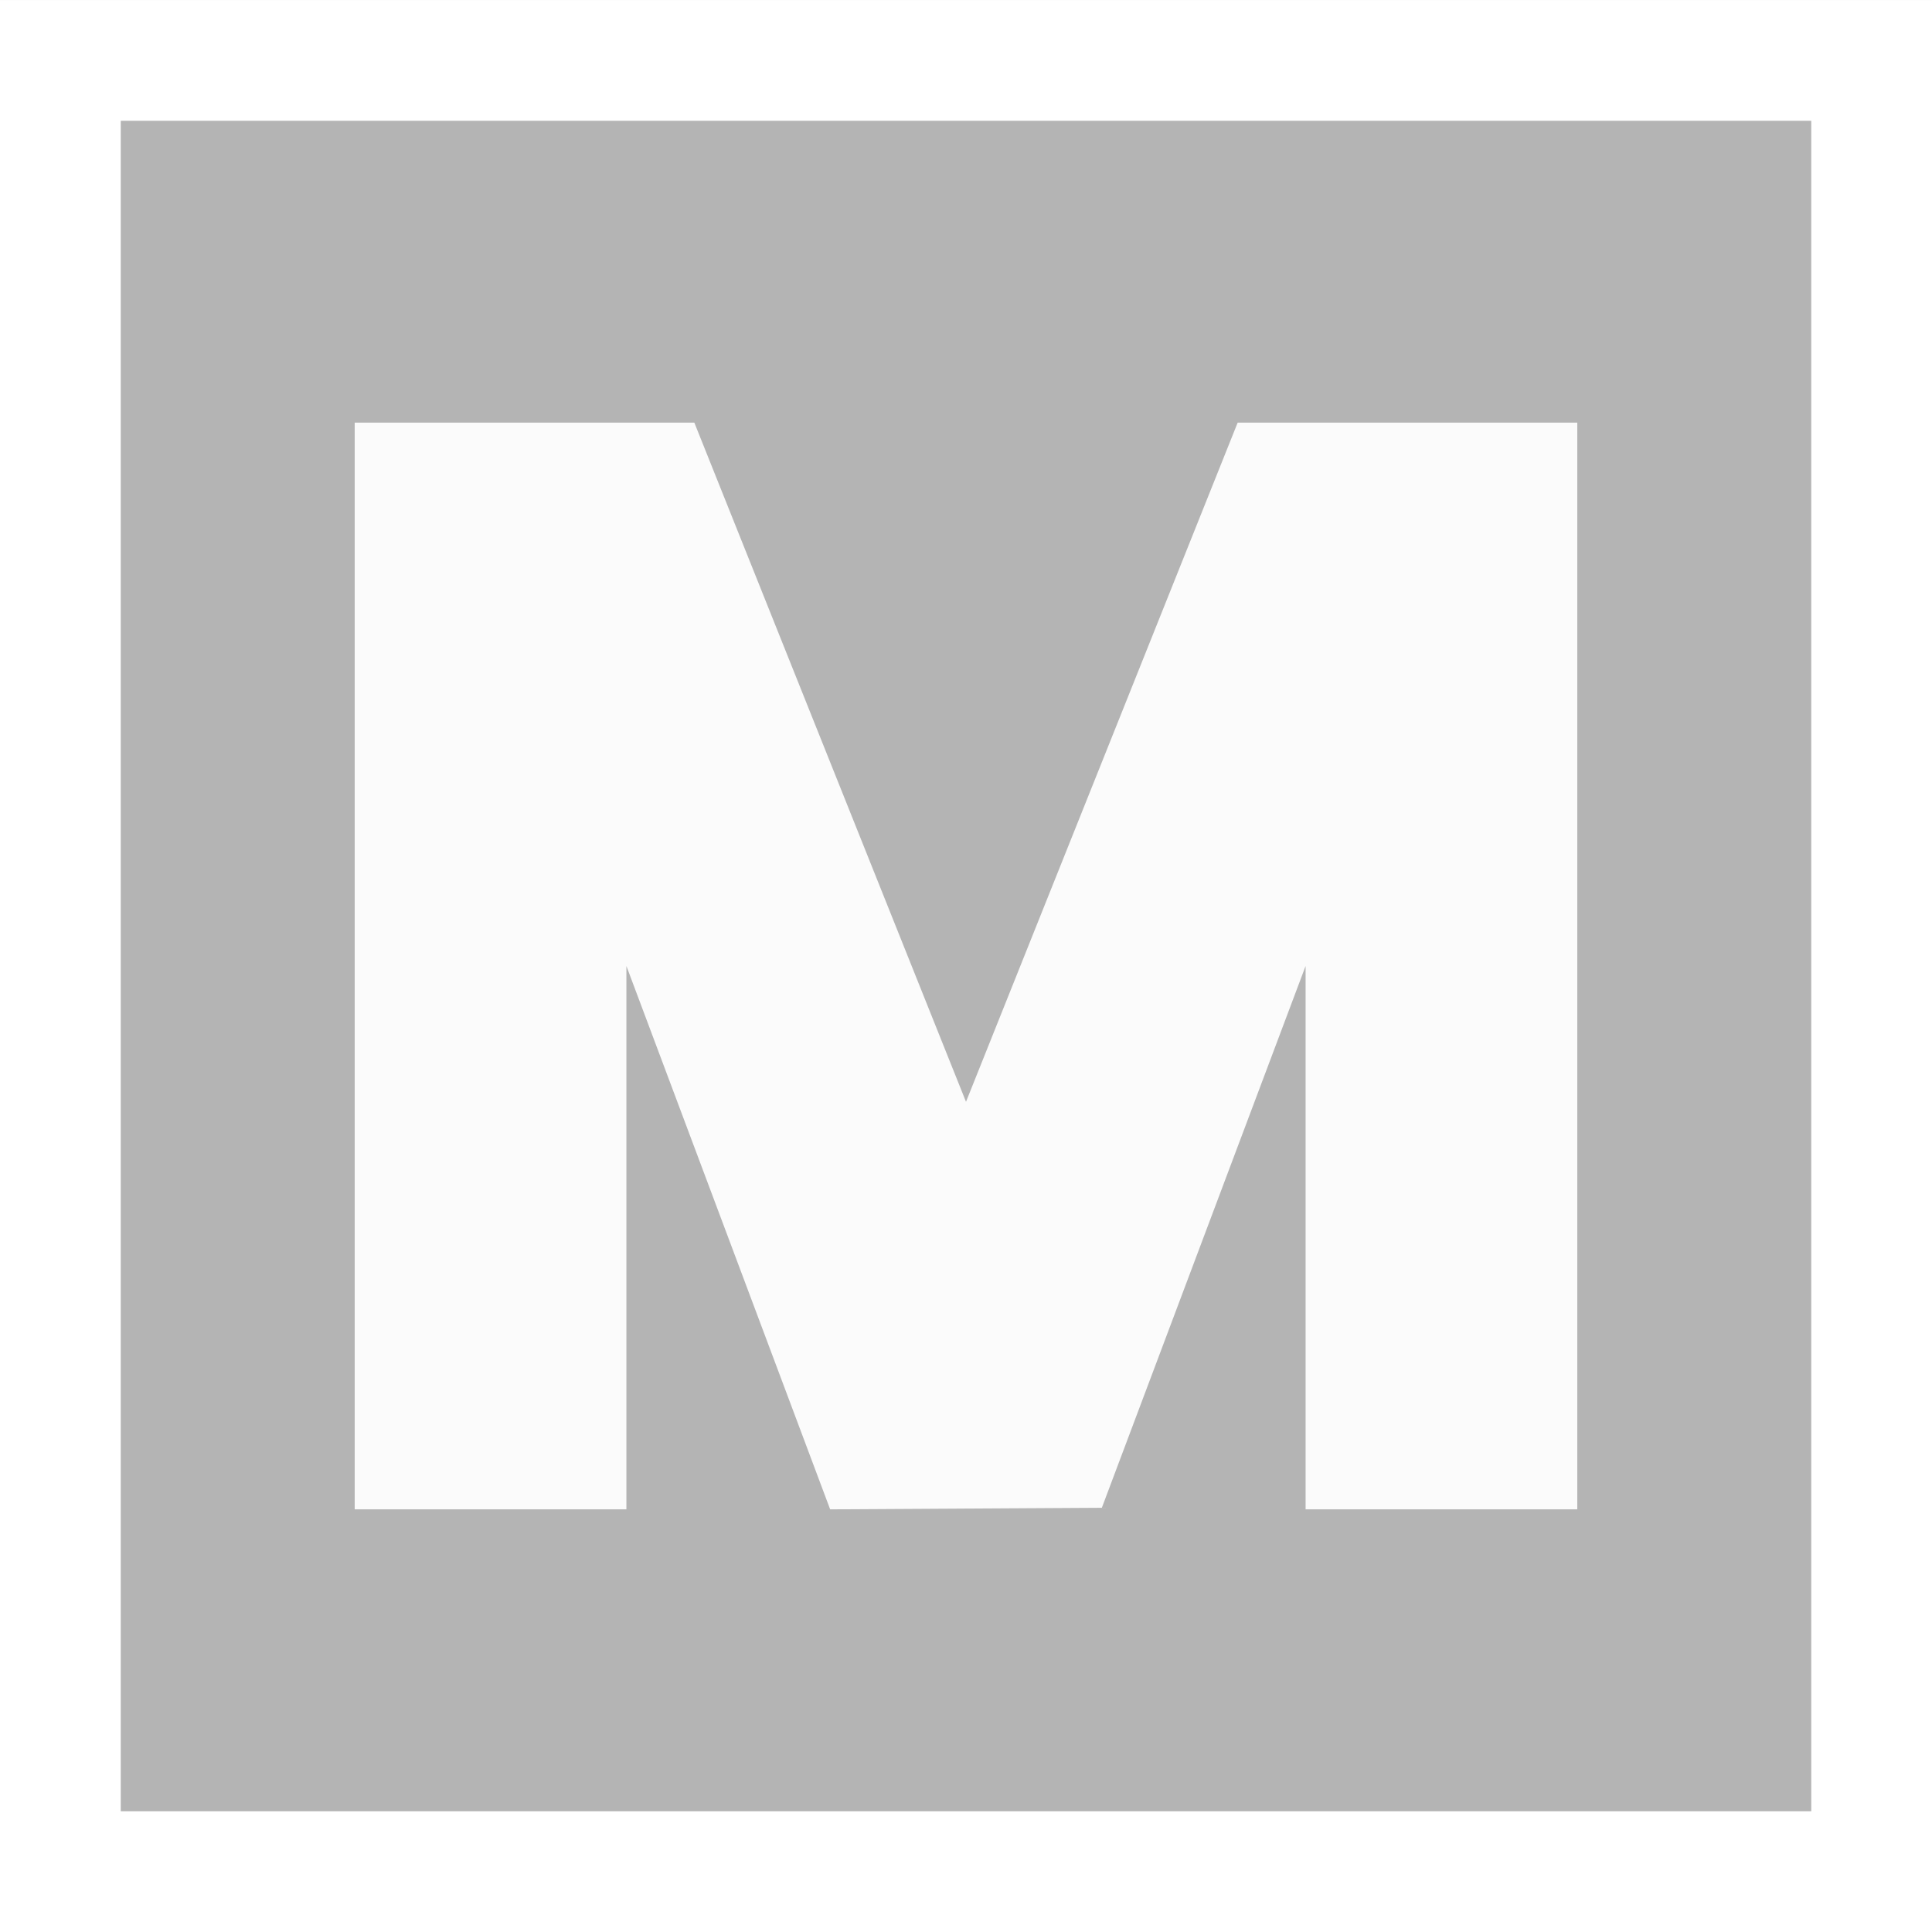
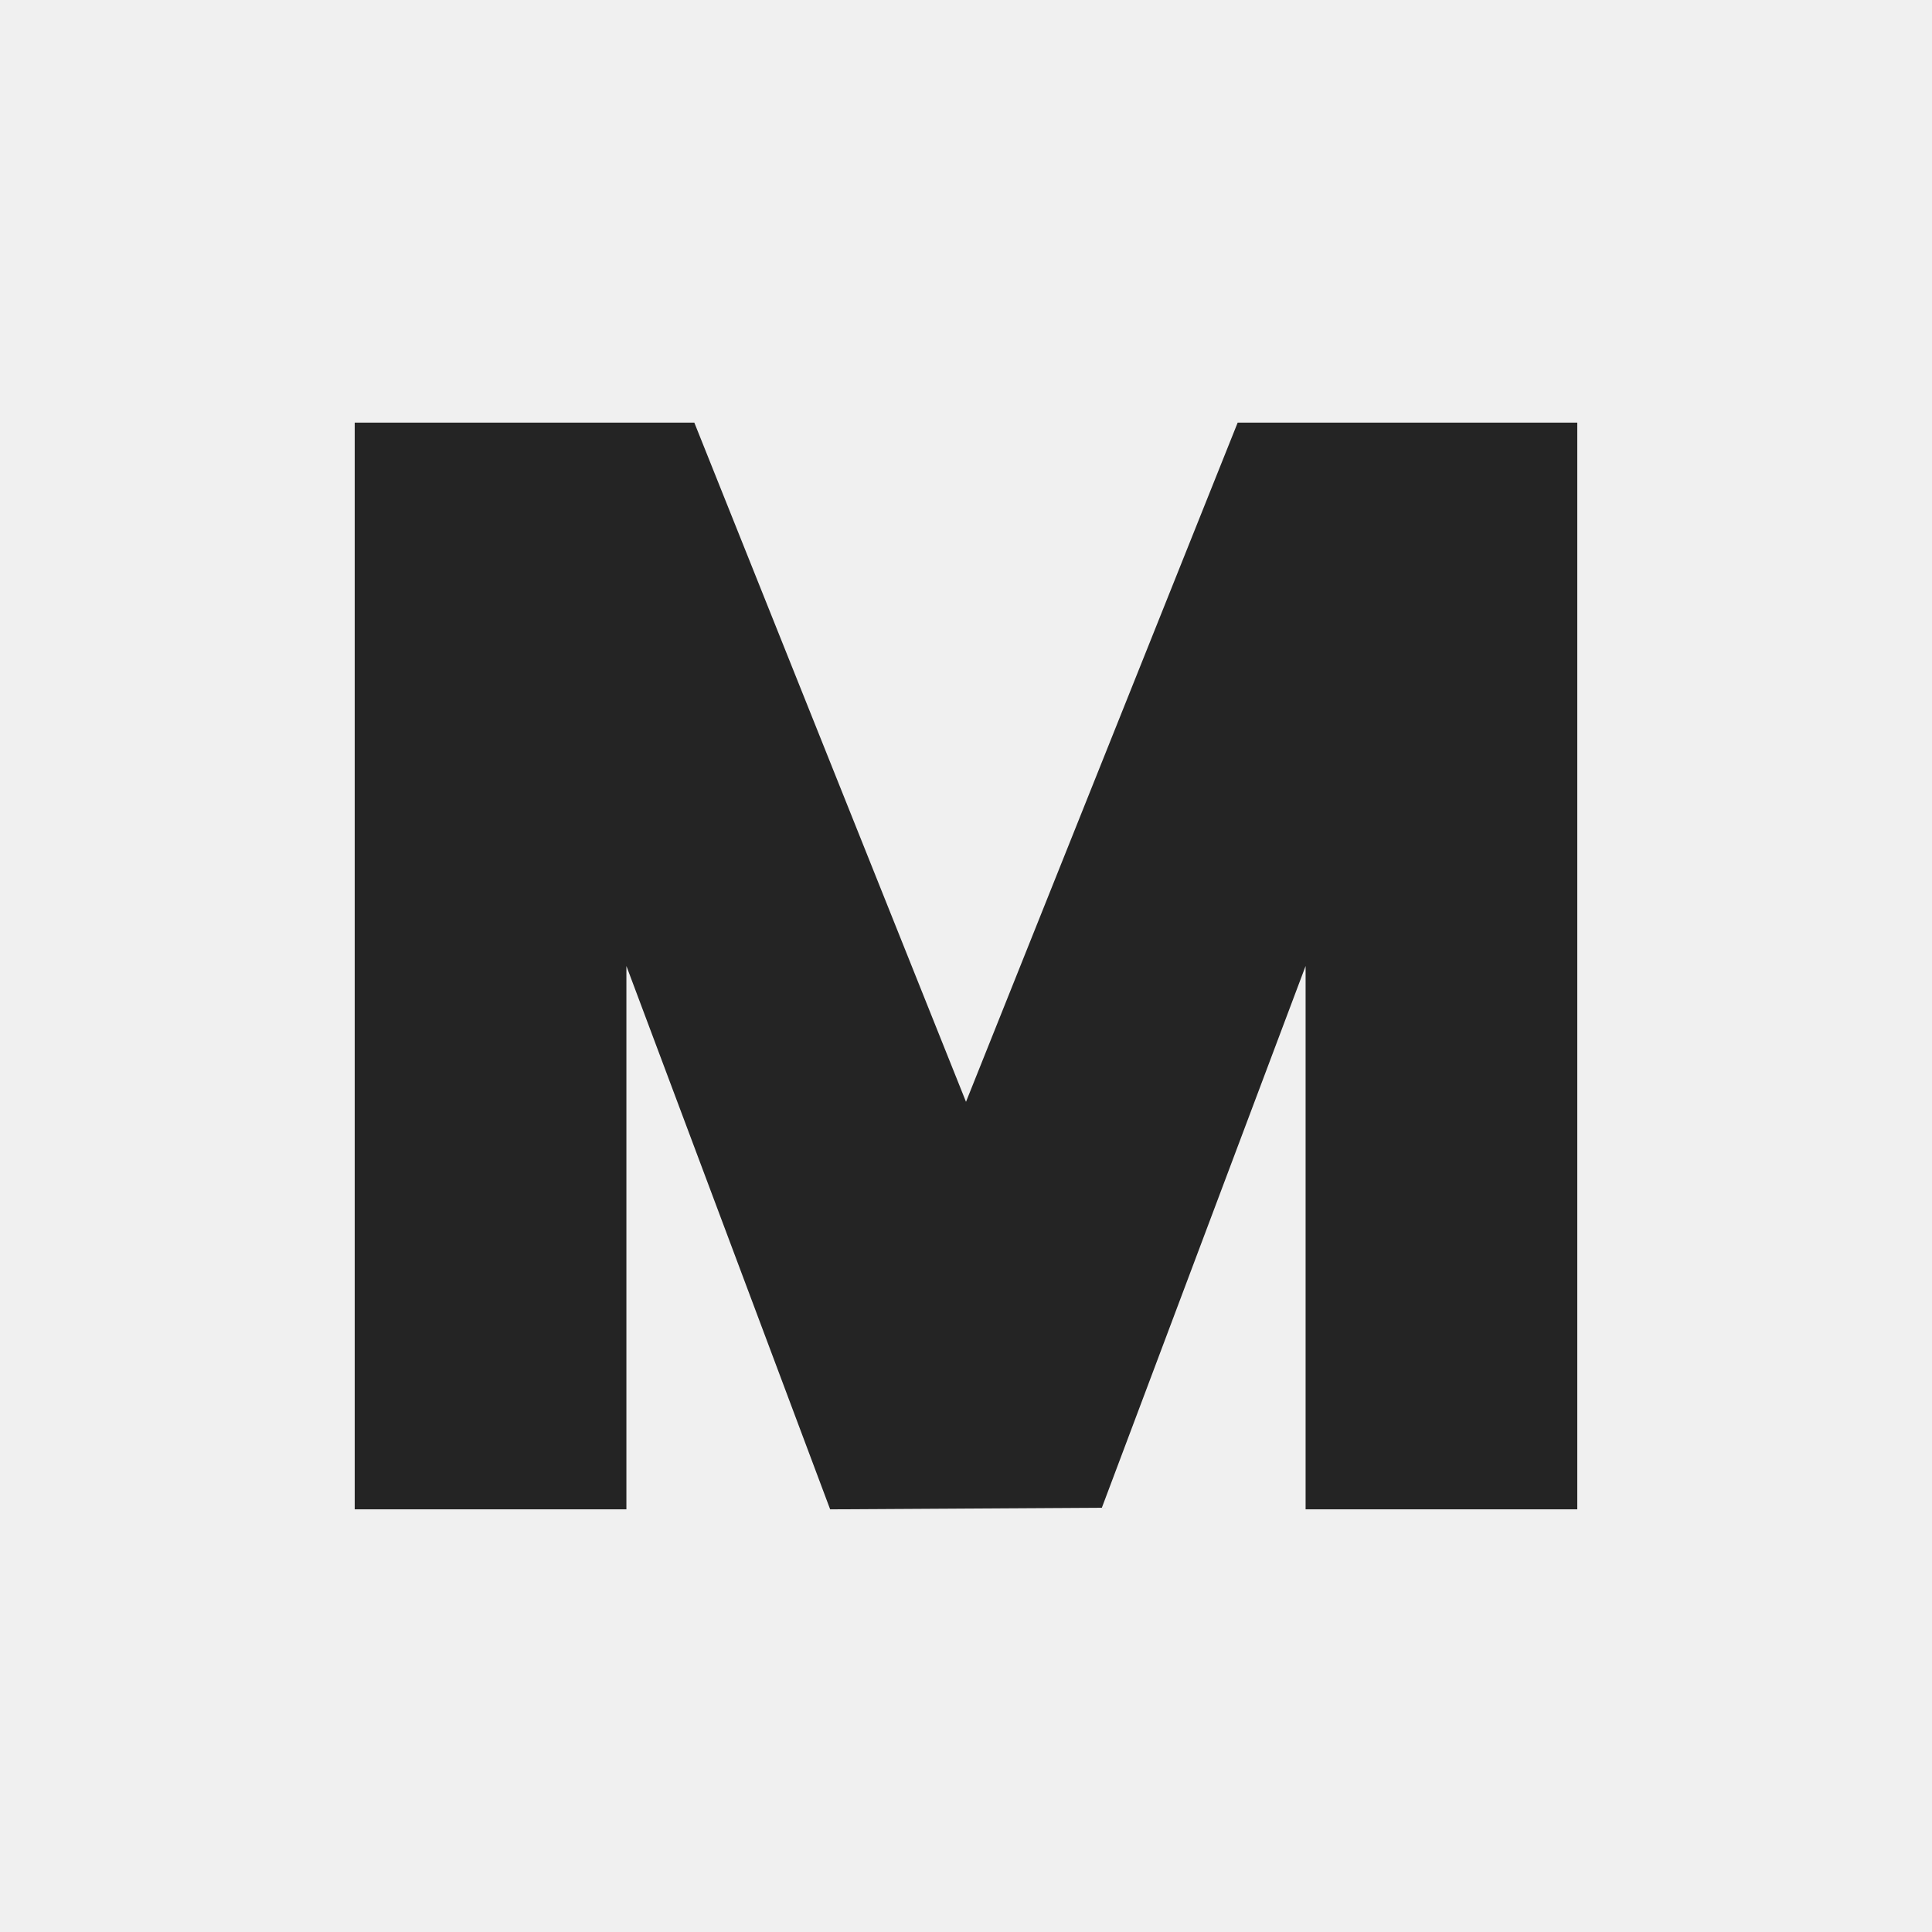
<svg xmlns="http://www.w3.org/2000/svg" width="100%" height="100%" viewBox="0 0 32 32" version="1.1" xml:space="preserve" style="fill-rule:evenodd;clip-rule:evenodd;stroke-linejoin:round;stroke-miterlimit:1.414;">
  <g transform="matrix(1,0,0,1,-36,-178)">
    <g id="mute_off" transform="matrix(1,0,0,1,36,178)">
      <rect x="0" y="0" width="32" height="32" style="fill:none;" />
-       <clipPath id="_clip1">
-         <rect x="0" y="0" width="32" height="32" />
-       </clipPath>
-       <g clip-path="url(#_clip1)">
-         <g transform="matrix(1.23077,0,0,1.23077,-3.69231,-179.692)">
-           <rect x="3" y="146" width="26" height="26" style="fill-opacity:0.251;" />
-           <path d="M29,172L3,172L3,146L29,146L29,172ZM4.625,147.625L4.625,170.375L27.375,170.375L27.375,147.625L4.625,147.625Z" style="fill:white;" />
-         </g>
-         <g transform="matrix(0.299561,0,0,0.299561,-46.3087,-113.424)">
-           <path d="M241.799,402L223.022,402L208,439.555L192.978,402L174.201,402L174.201,462.088L189.223,462.088L189.223,432.044L200.489,462.088L215.511,462L226.777,432.044L226.777,462.088L241.799,462.088L241.799,402Z" style="fill:white;fill-opacity:0.949;" />
-         </g>
+       <g transform="matrix(0.299561,0,0,0.299561,-46.3087,-113.424)">
+         <path d="M241.799,402L223.022,402L208,439.555L192.978,402L174.201,402L174.201,462.088L189.223,462.088L189.223,432.044L200.489,462.088L215.511,462L226.777,432.044L226.777,462.088L241.799,462.088L241.799,402Z" style="fill-opacity:0.851;" />
      </g>
    </g>
  </g>
</svg>
